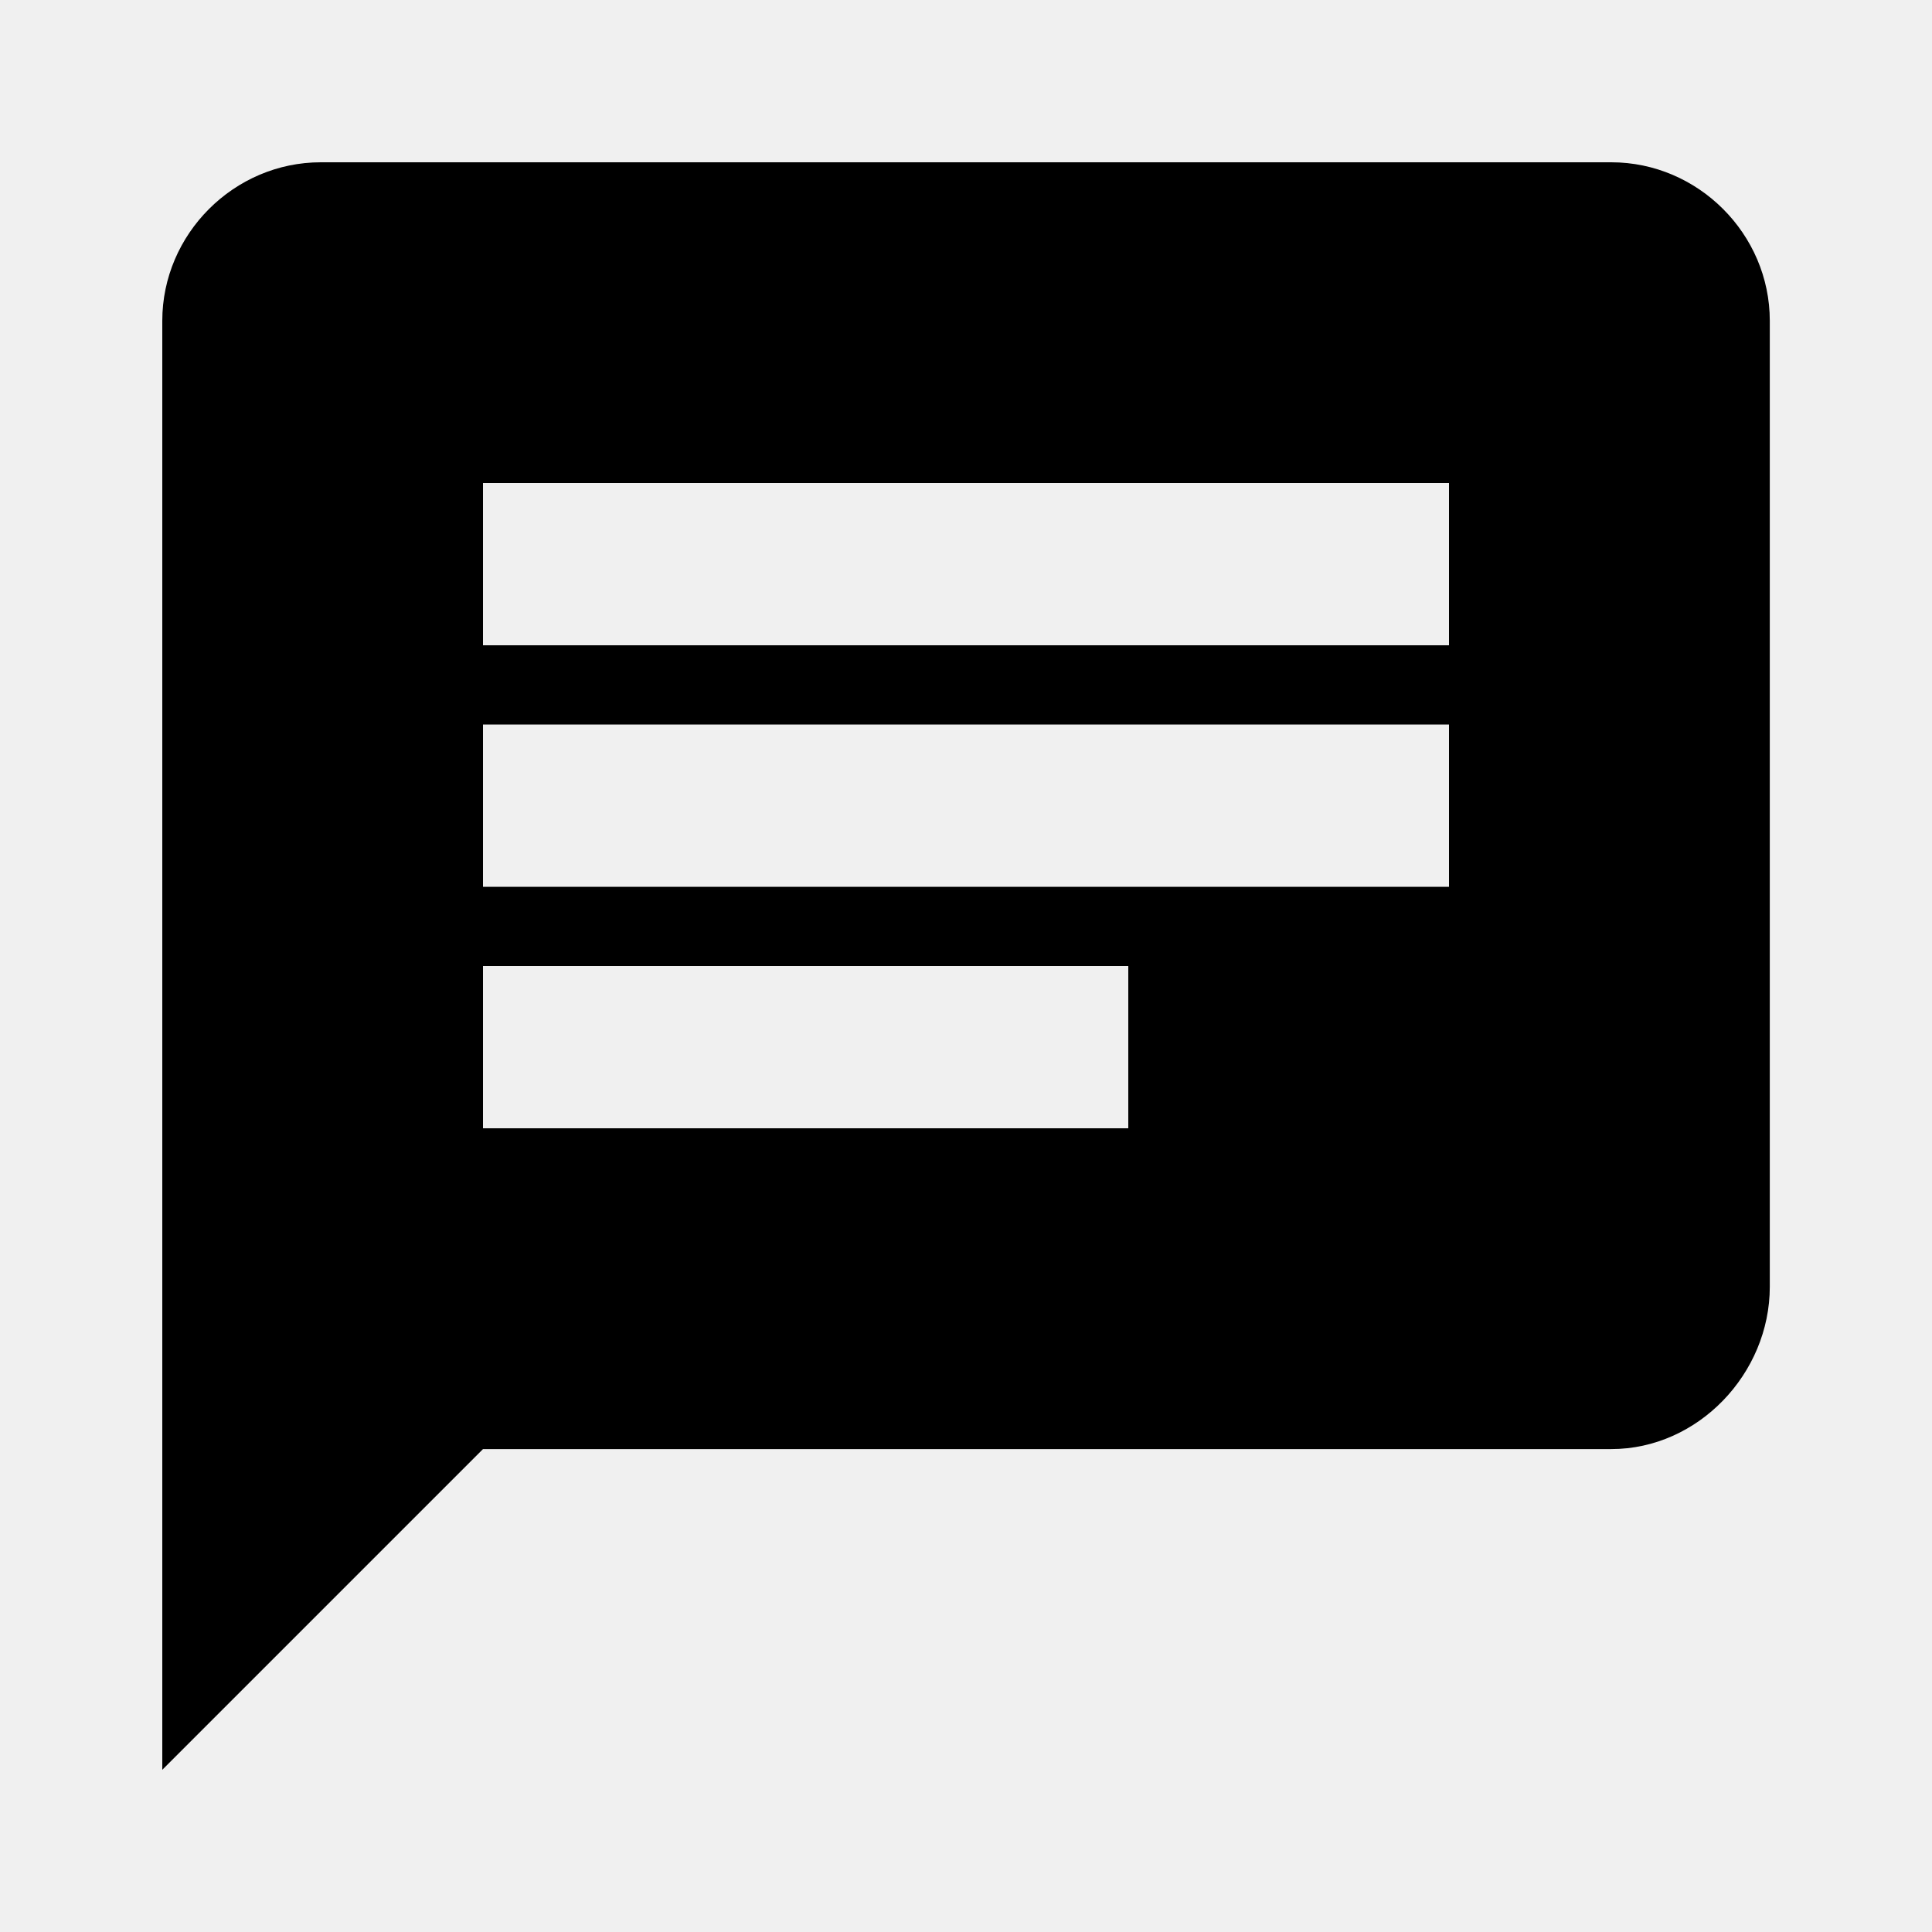
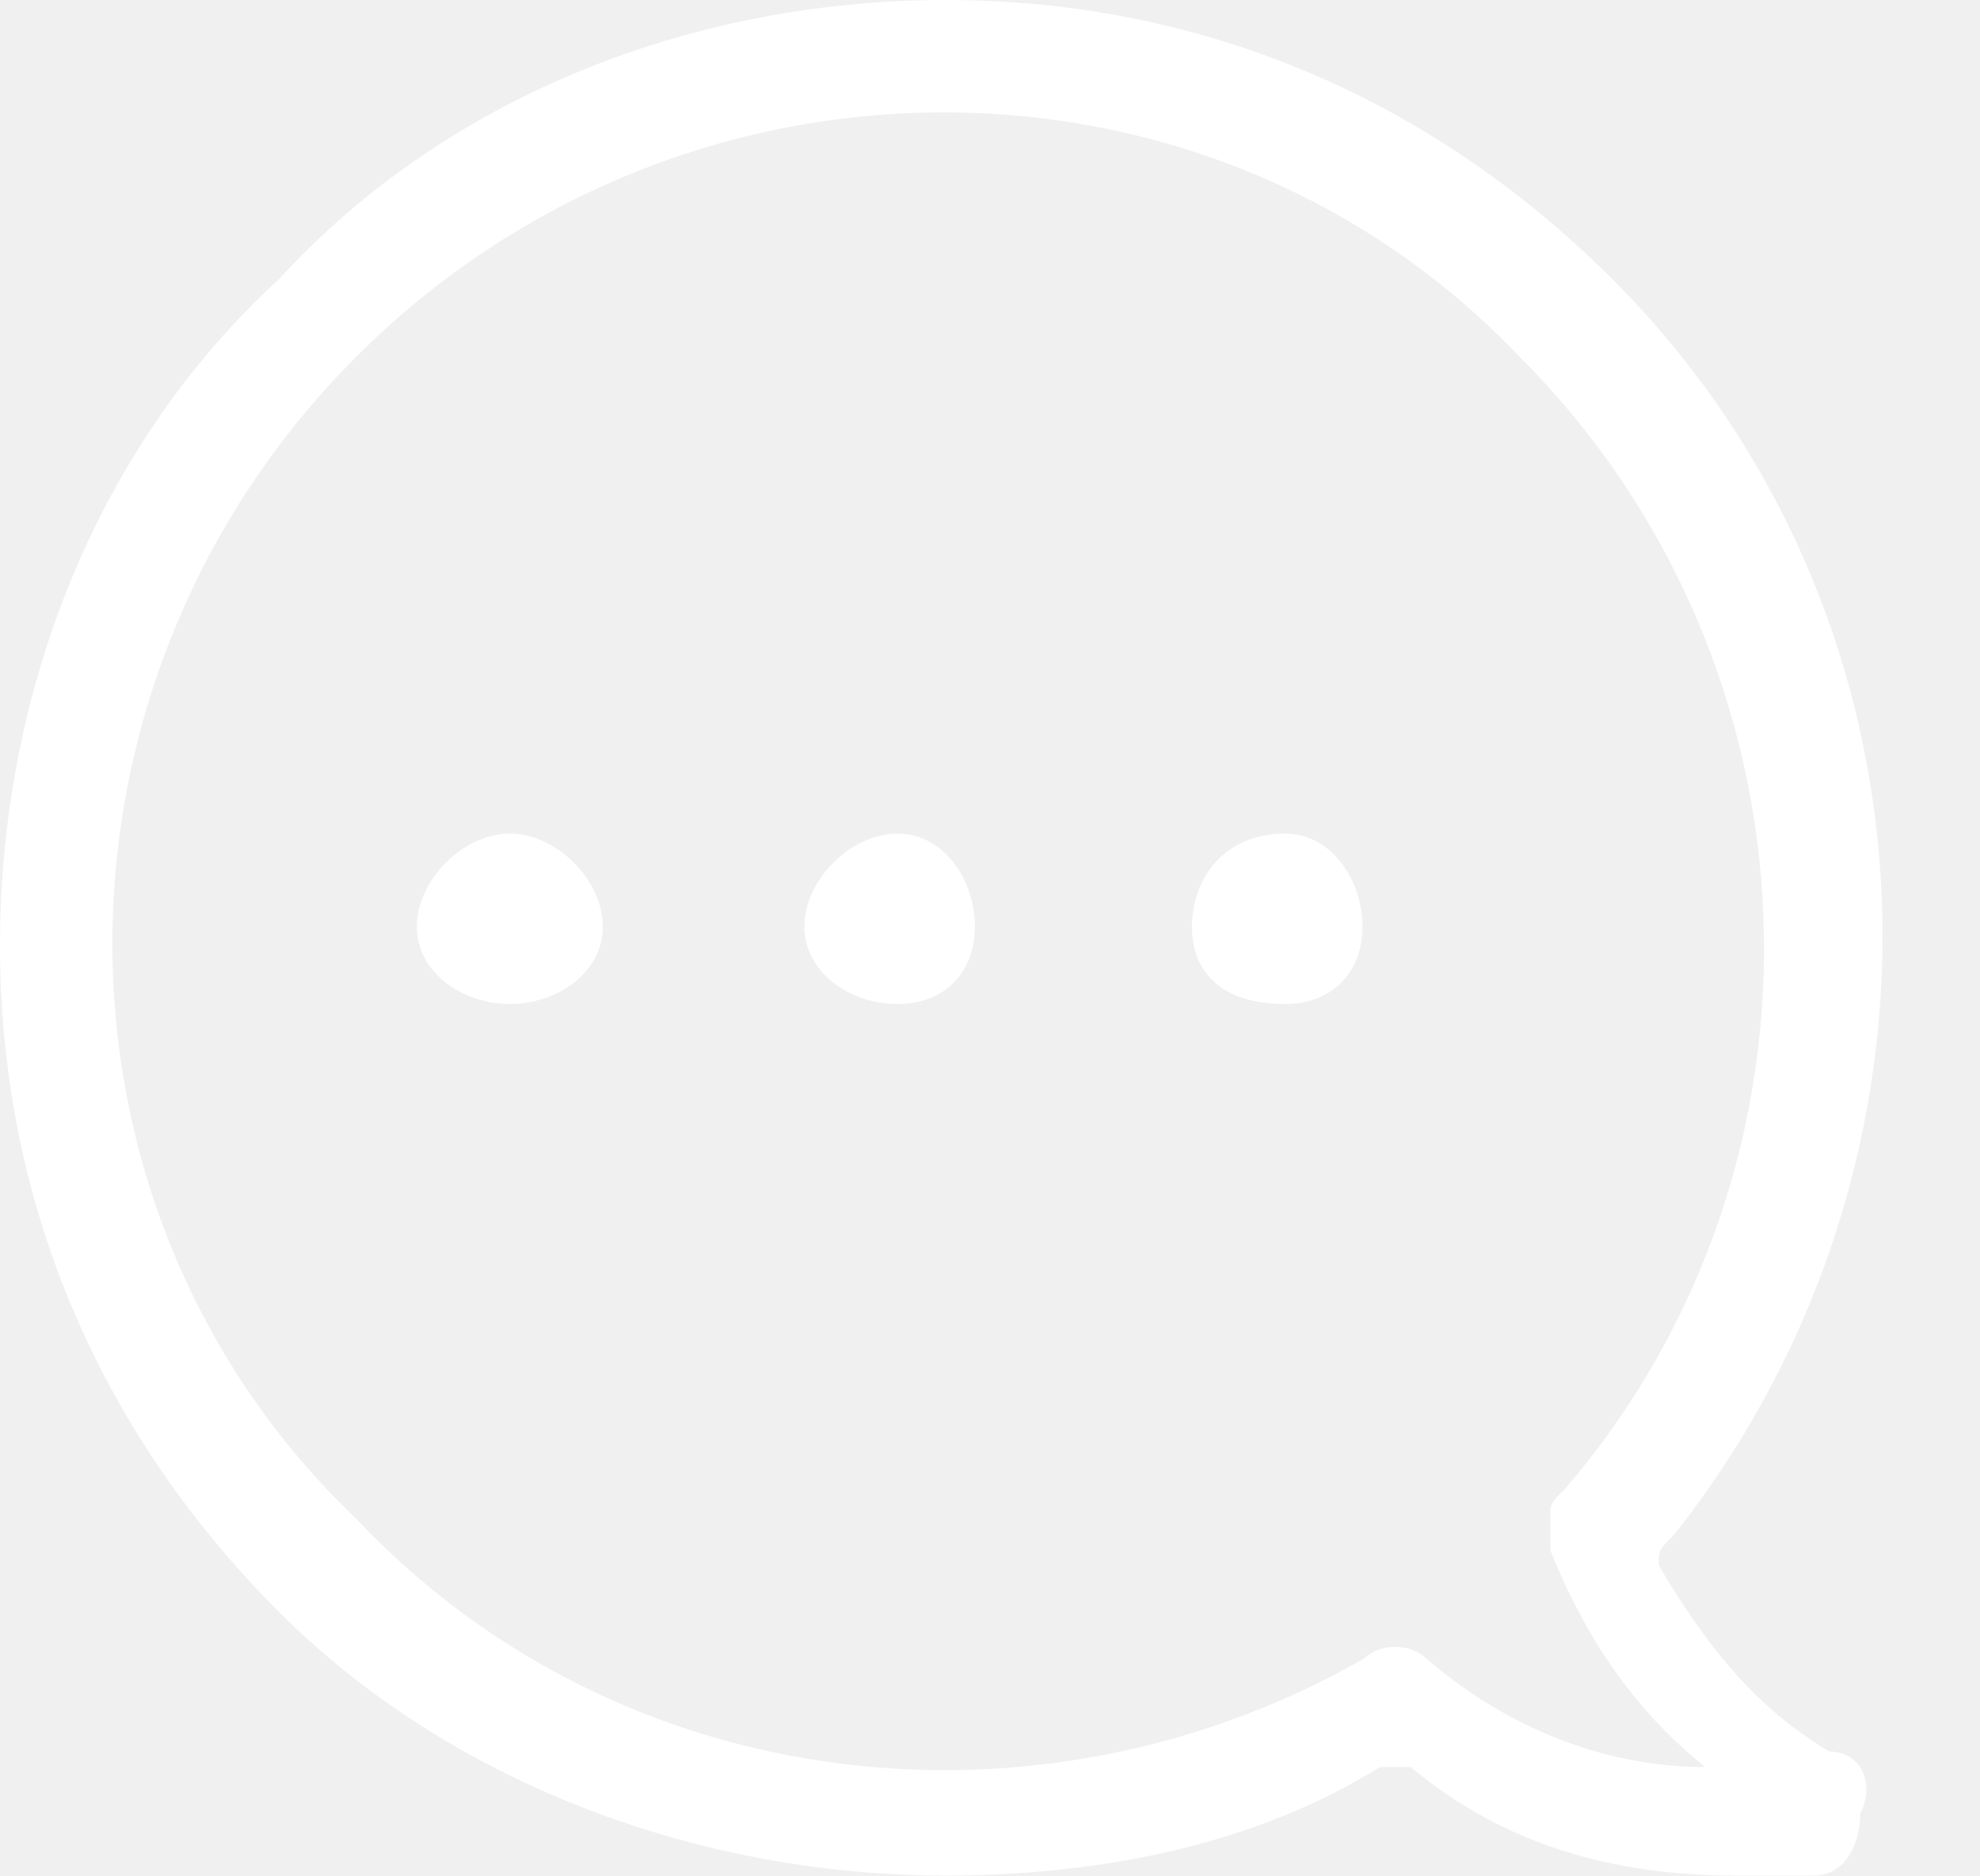
- <svg xmlns="http://www.w3.org/2000/svg" version="1.1" width="24" height="24" viewBox="0 0 24 24">
-   <path d="M18 8.016v-2.016h-12v2.016h12zM14.016 14.016v-2.016h-8.016v2.016h8.016zM6 9v2.016h12v-2.016h-12zM20.016 2.016c1.078 0 1.969 0.891 1.969 1.969v12c0 1.078-0.891 2.016-1.969 2.016h-14.016l-3.984 3.984v-18c0-1.078 0.891-1.969 1.969-1.969h16.031z" />
+ <svg xmlns="http://www.w3.org/2000/svg" width="19" height="18" viewBox="0 0 19 18" fill="none">
+   <path fill-rule="evenodd" clip-rule="evenodd" d="M0 9.074C0 6.694 0.893 4.314 2.678 2.678C4.314 0.893 6.694 0 9.074 0C11.454 0 13.686 0.893 15.471 2.678C18.744 5.95 18.893 11.157 16.066 14.727C15.981 14.813 15.944 14.849 15.929 14.893C15.917 14.925 15.917 14.962 15.917 15.025C16.364 15.769 16.81 16.364 17.554 16.81C17.851 16.81 18 17.107 17.851 17.405C17.851 17.703 17.703 18 17.405 18H16.661C15.471 18 14.43 17.703 13.537 16.959H13.24C12.05 17.703 10.562 18 9.074 18C6.694 18 4.314 17.107 2.678 15.471C0.893 13.686 0 11.454 0 9.074ZM13.091 15.917C9.967 17.703 5.95 17.256 3.421 14.579C0.298 11.603 0.298 6.545 3.421 3.421C6.545 0.298 11.603 0.298 14.579 3.421C17.554 6.397 17.703 11.157 15.025 14.281C14.939 14.367 14.903 14.403 14.887 14.447C14.876 14.479 14.876 14.515 14.876 14.579V14.876C15.174 15.62 15.62 16.364 16.364 16.959C15.769 16.959 14.727 16.81 13.686 15.917C13.537 15.769 13.24 15.769 13.091 15.917ZM8.611 9.636C8.165 9.636 7.719 9.339 7.719 8.893C7.719 8.446 8.165 8 8.611 8C9.058 8 9.355 8.446 9.355 8.893C9.355 9.339 9.058 9.636 8.611 9.636ZM4 8.893C4 9.339 4.446 9.636 4.893 9.636C5.339 9.636 5.785 9.339 5.785 8.893C5.785 8.446 5.339 8 4.893 8C4.446 8 4 8.446 4 8.893ZM12.331 9.636C11.735 9.636 11.438 9.339 11.438 8.893C11.438 8.446 11.735 8 12.331 8C12.777 8 13.074 8.446 13.074 8.893C13.074 9.339 12.777 9.636 12.331 9.636Z" fill="white" />
</svg>
